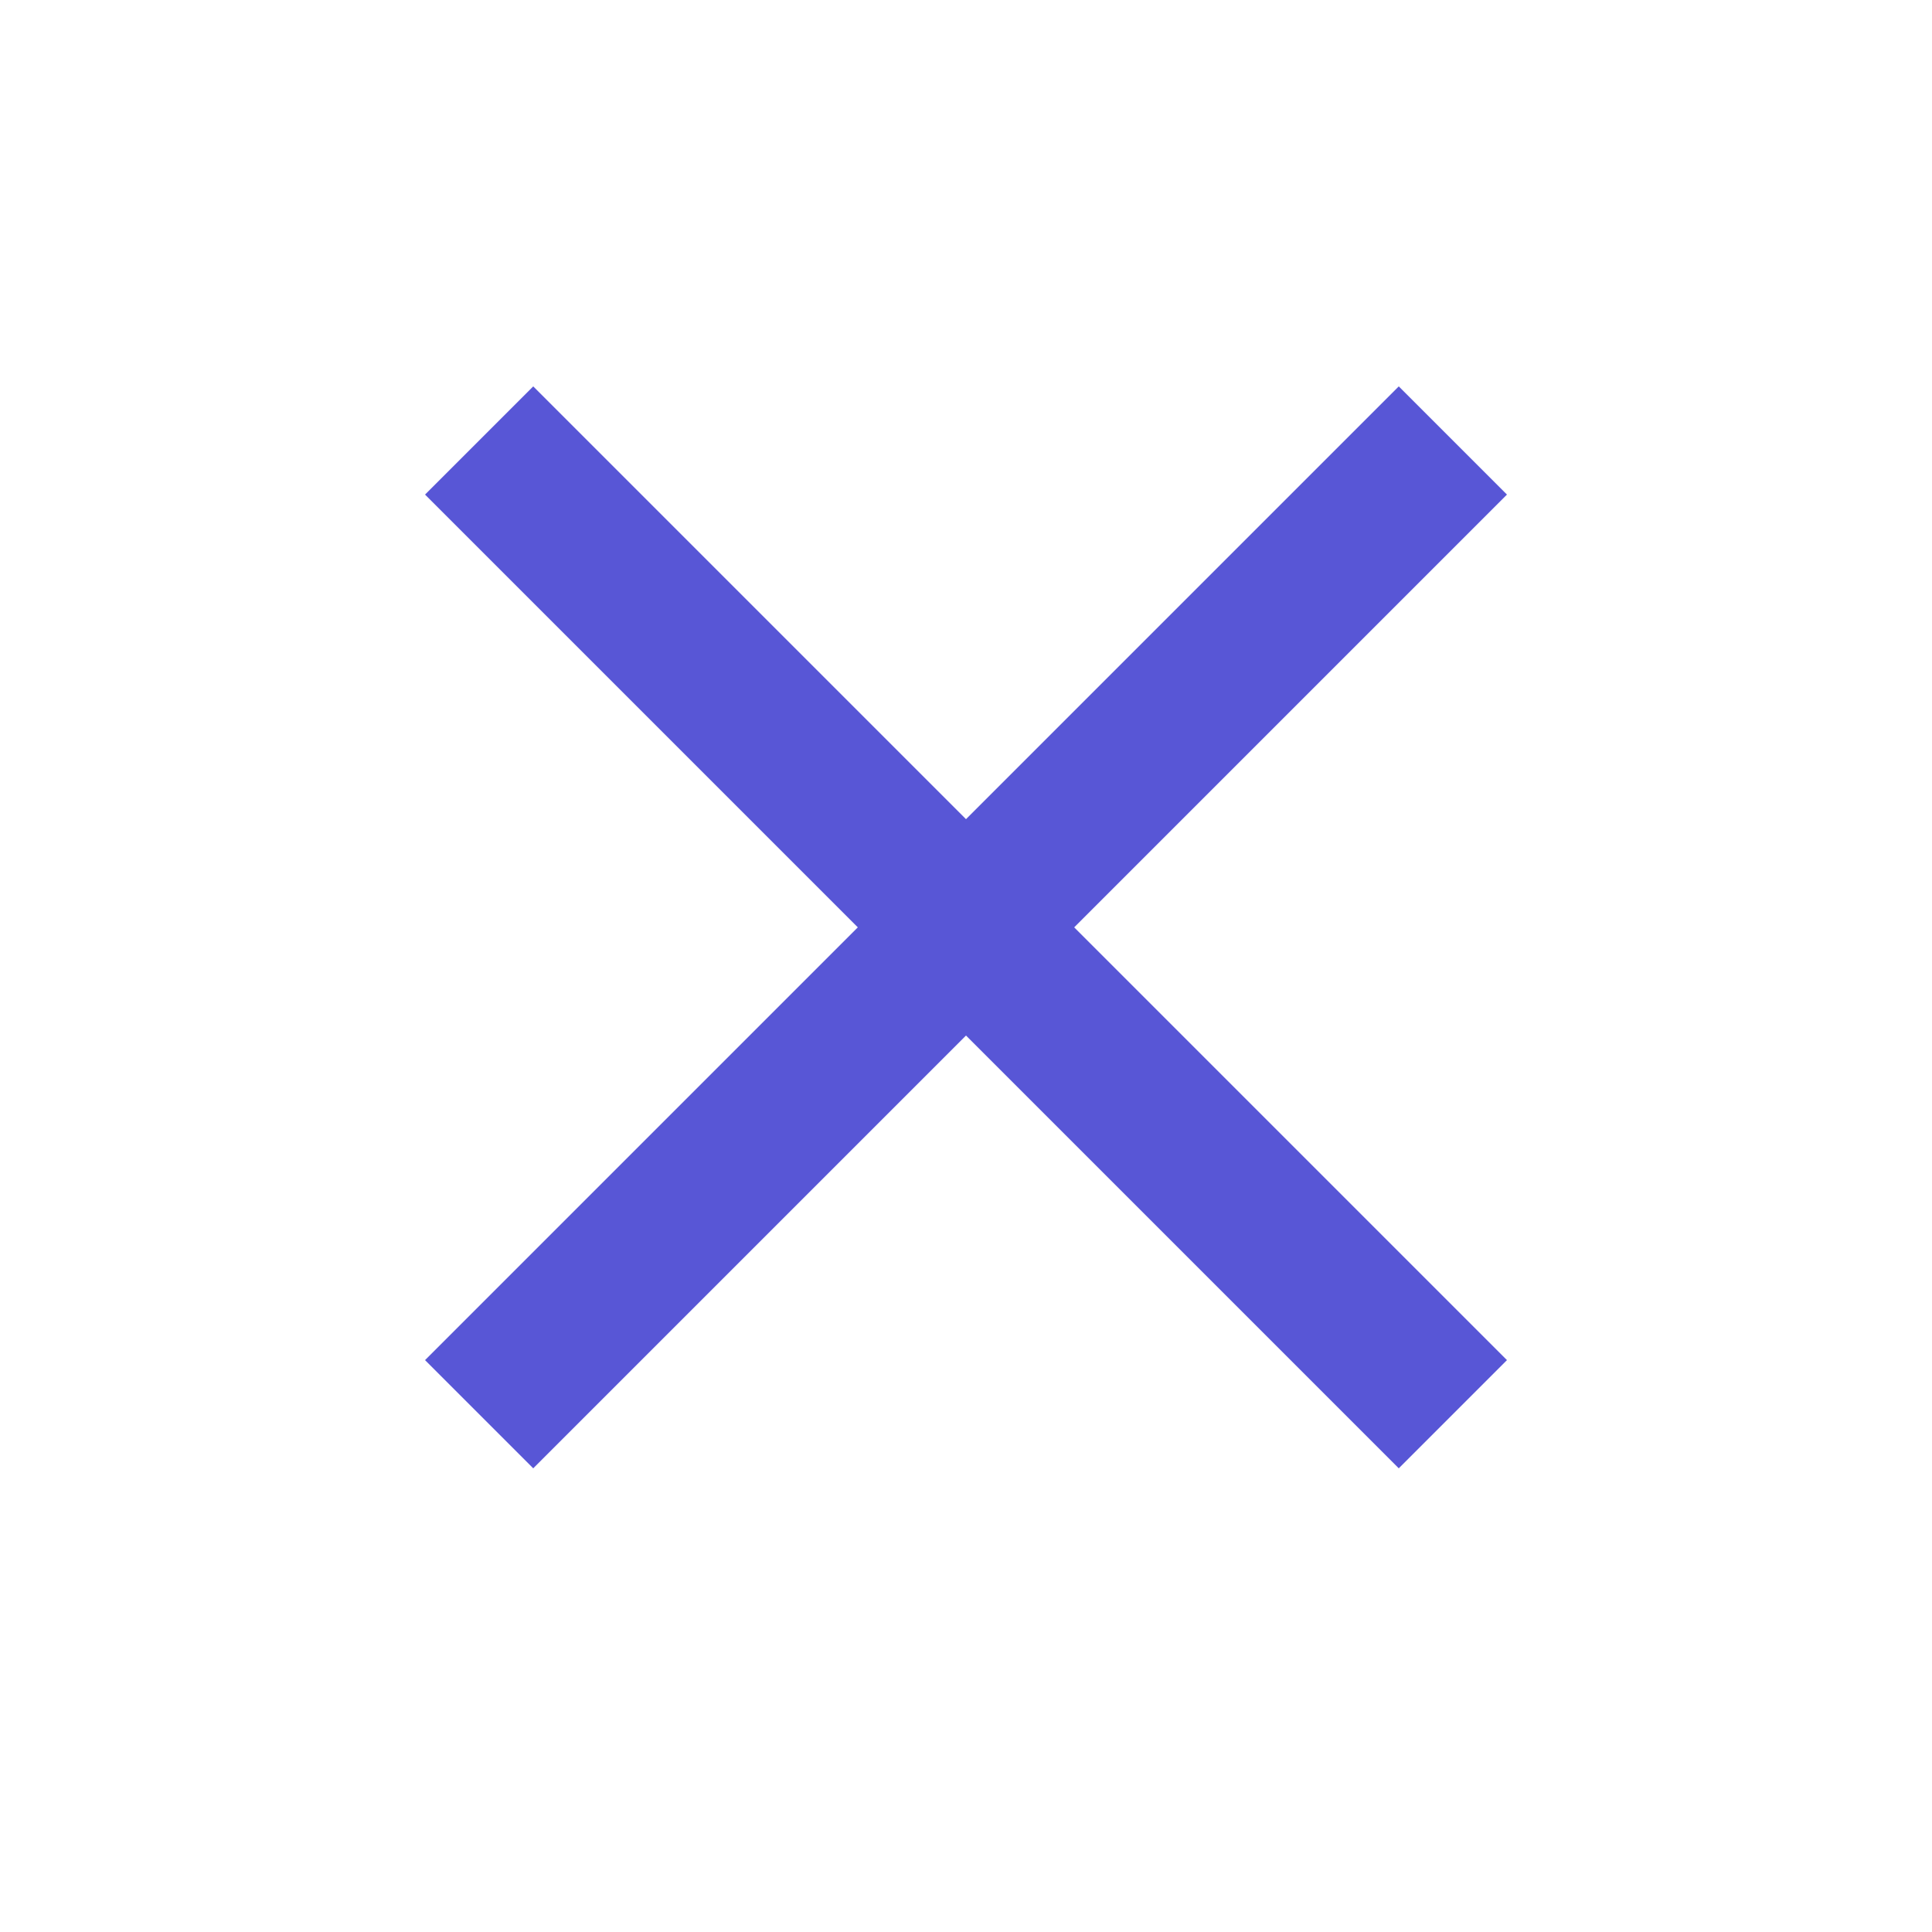
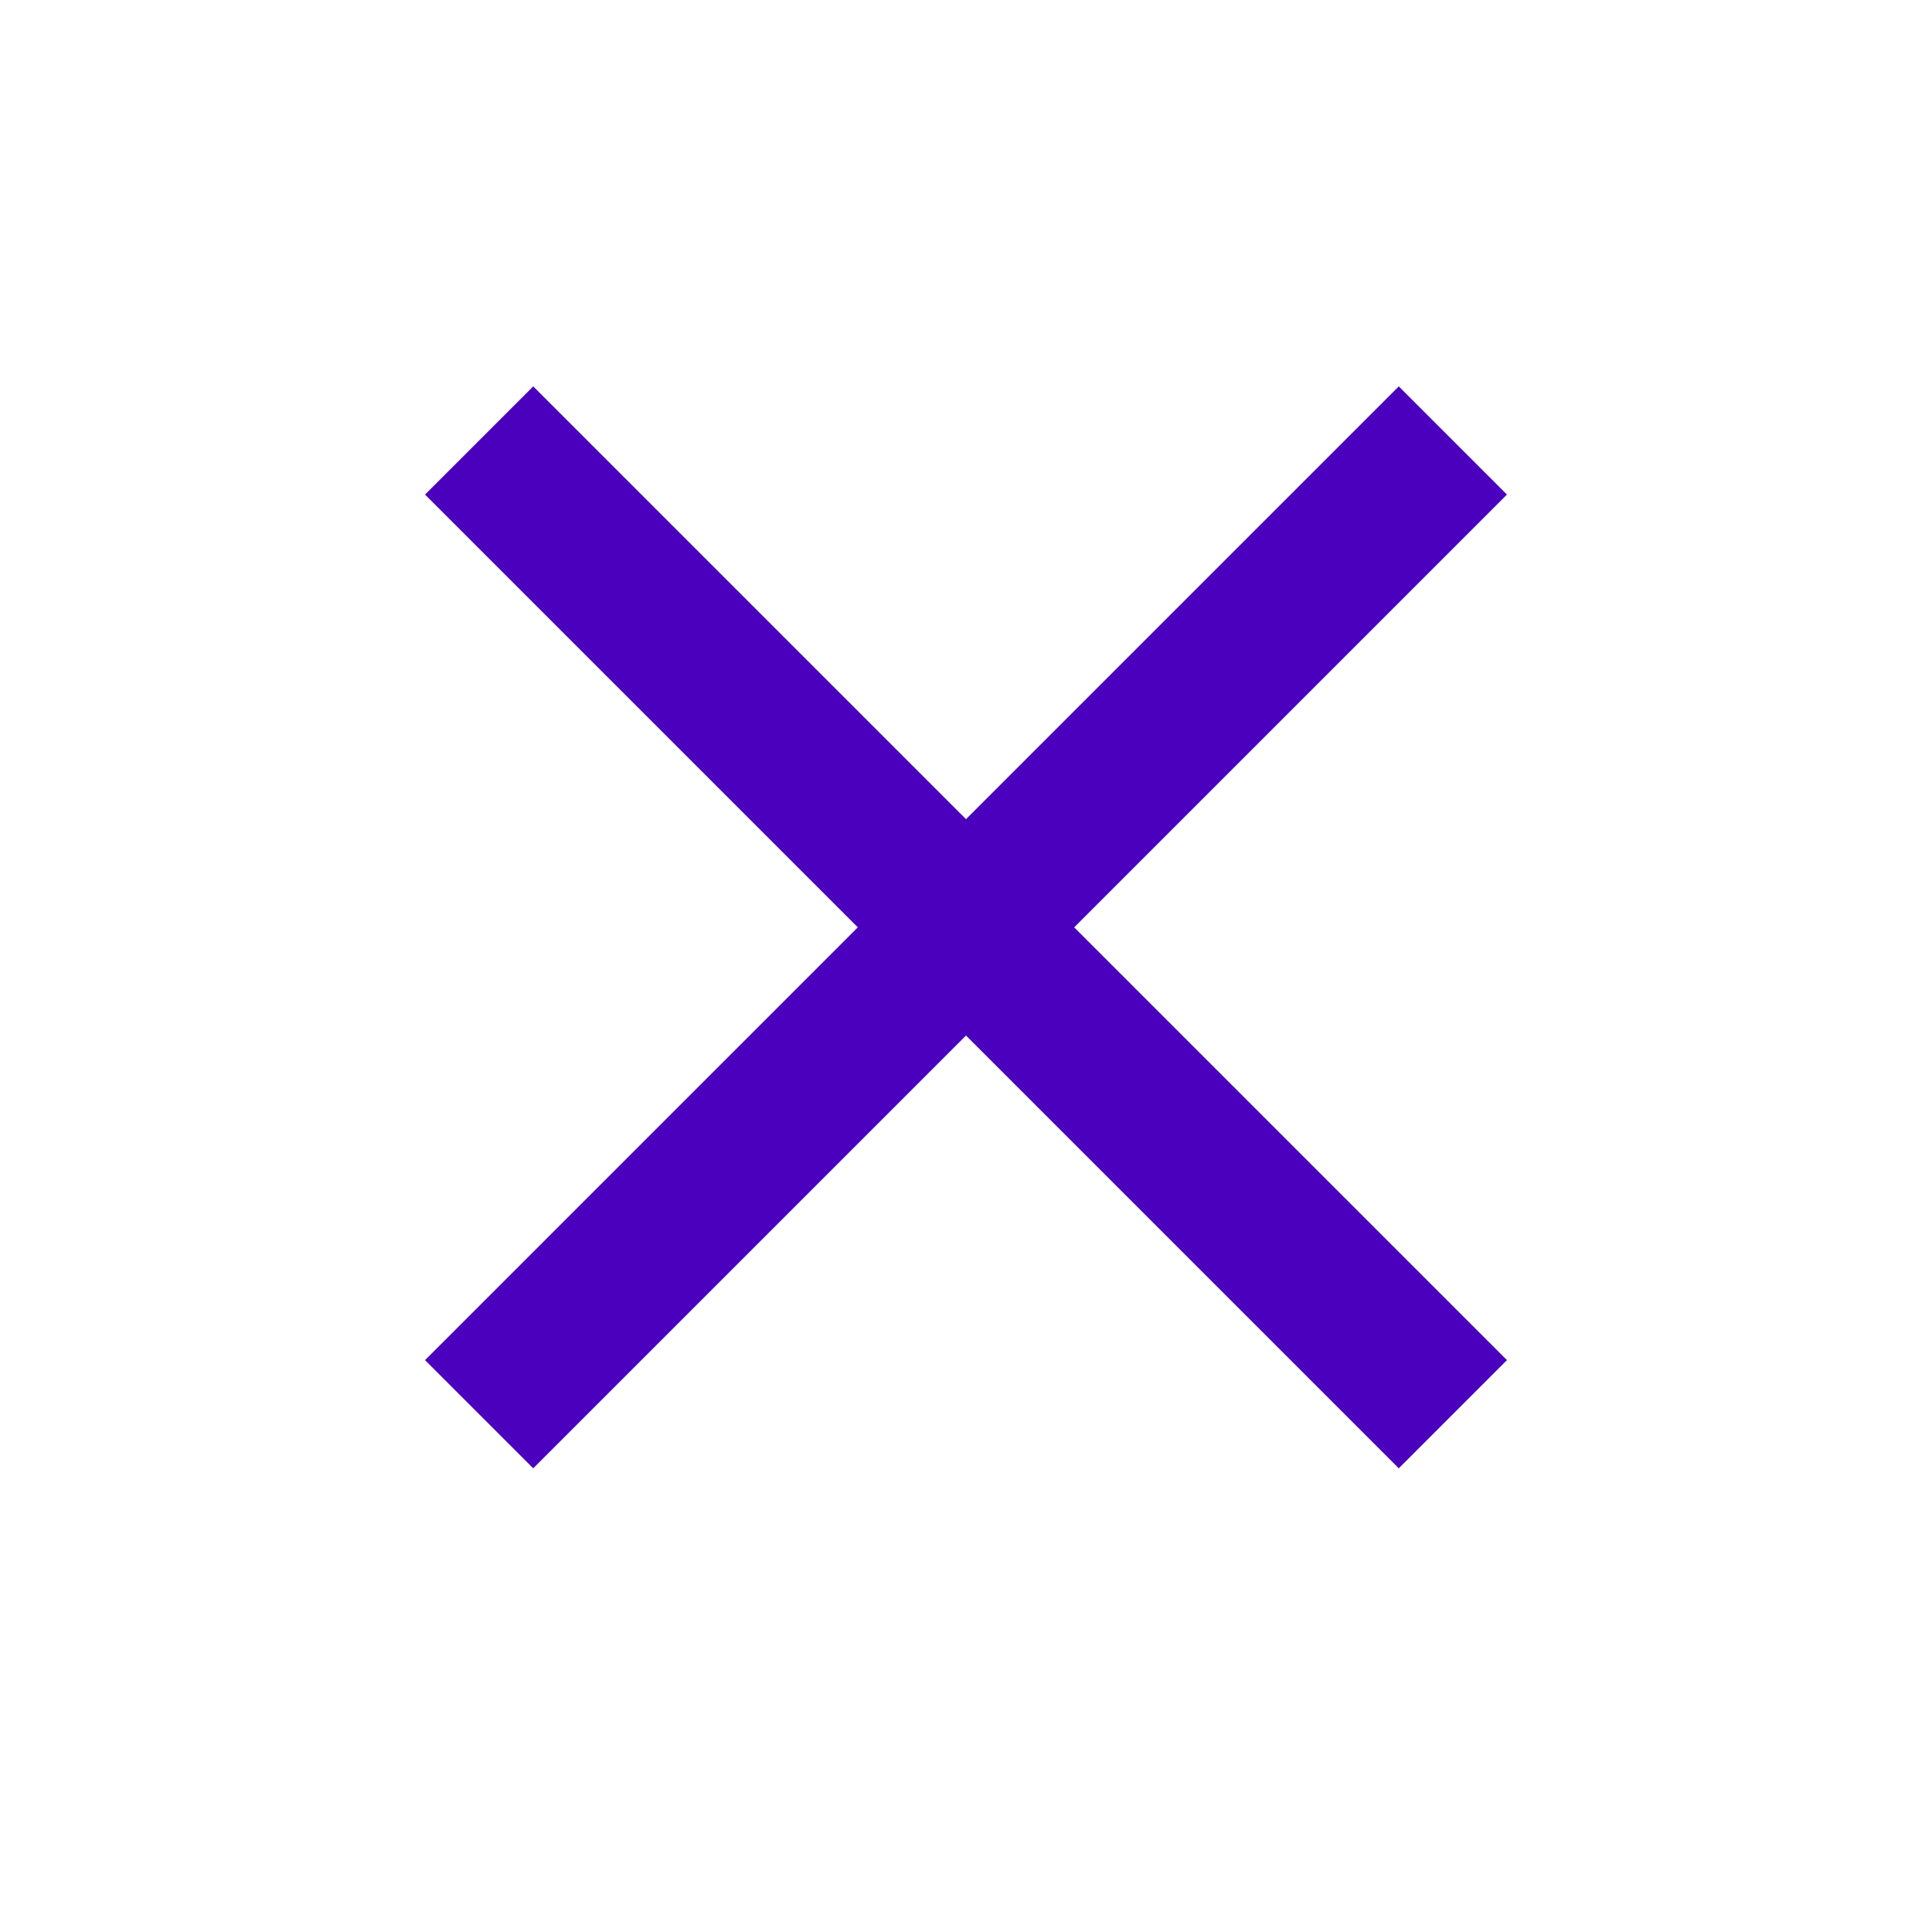
<svg xmlns="http://www.w3.org/2000/svg" version="1.1" id="Layer_1" x="0px" y="0px" viewBox="0 0 25 25" style="enable-background:new 0 0 25 25;" xml:space="preserve">
  <style type="text/css">
- 	.st0{fill-rule:evenodd;clip-rule:evenodd;fill:#5856D6;}
+ 	.st0{fill-rule:evenodd;clip-rule:evenodd;fill:#4A00BD;}
</style>
  <g id="Symbols">
    <g transform="translate(-5, -5)">
      <polygon id="ic_clear" class="st0" points="24.5,11.4 23.1,10 17.5,15.6 11.9,10 10.5,11.4 16.1,17 10.5,22.6 11.9,24 17.5,18.4     23.1,24 24.5,22.6 18.9,17   " />
    </g>
  </g>
</svg>
